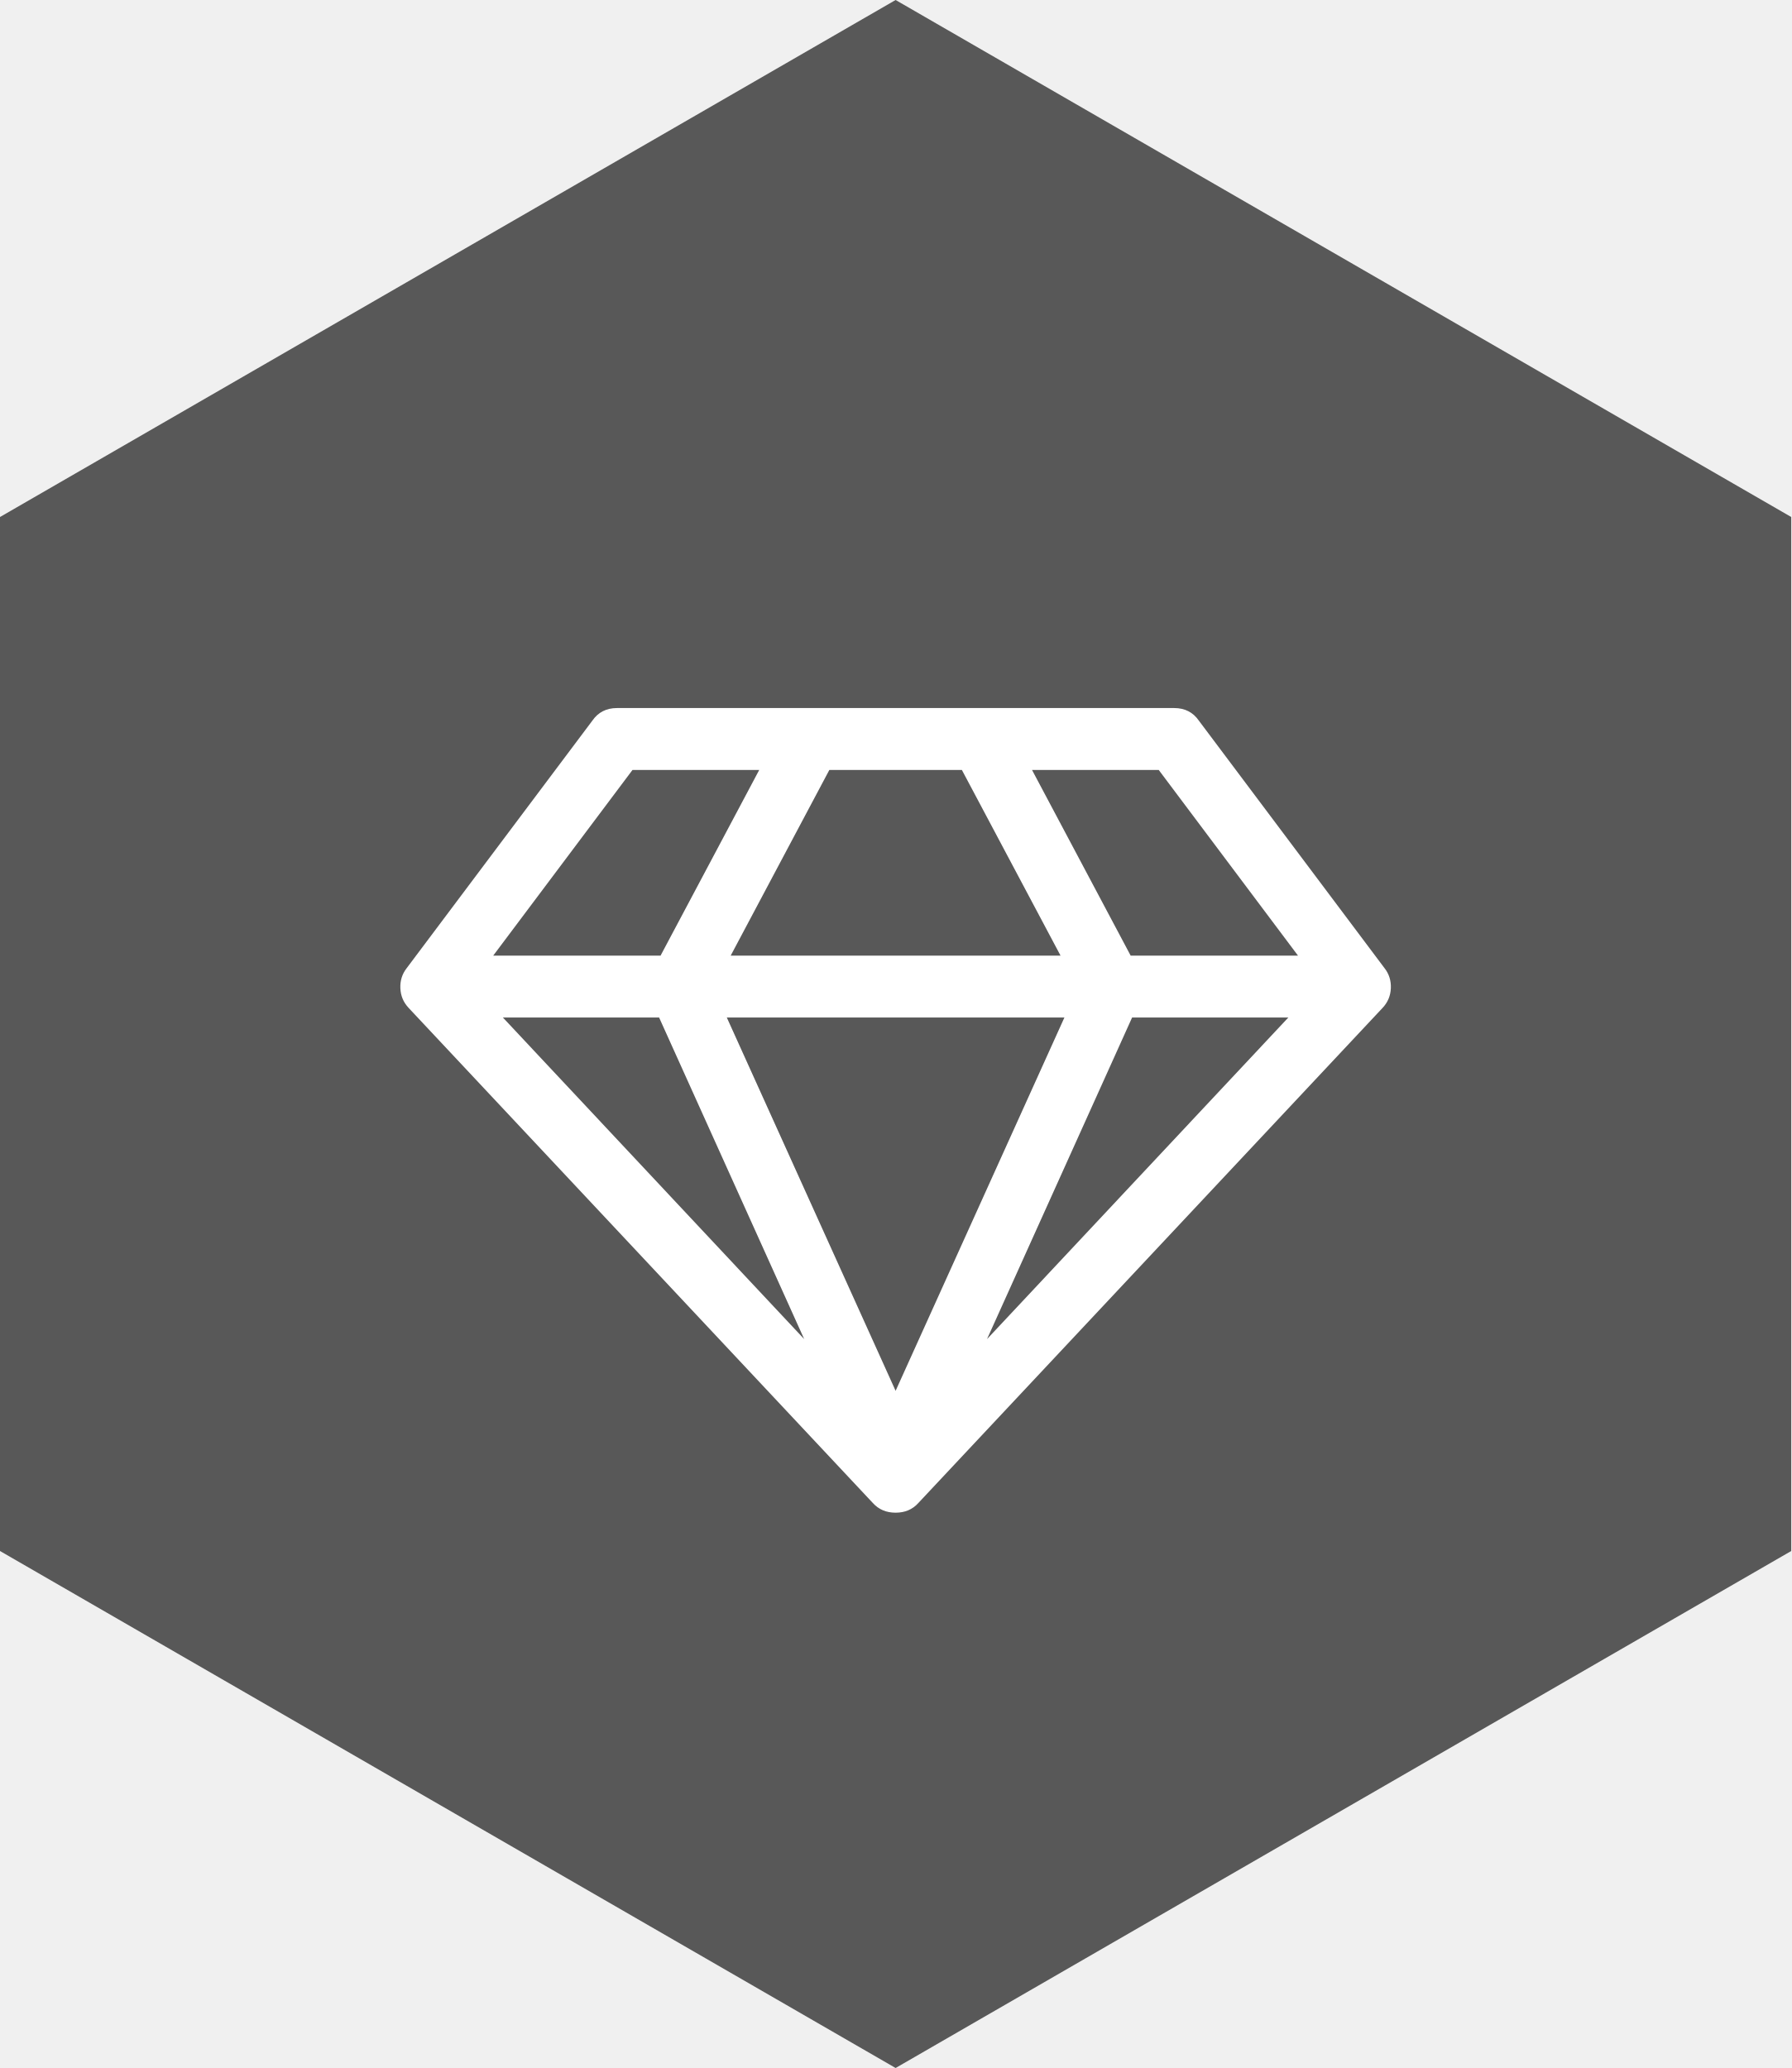
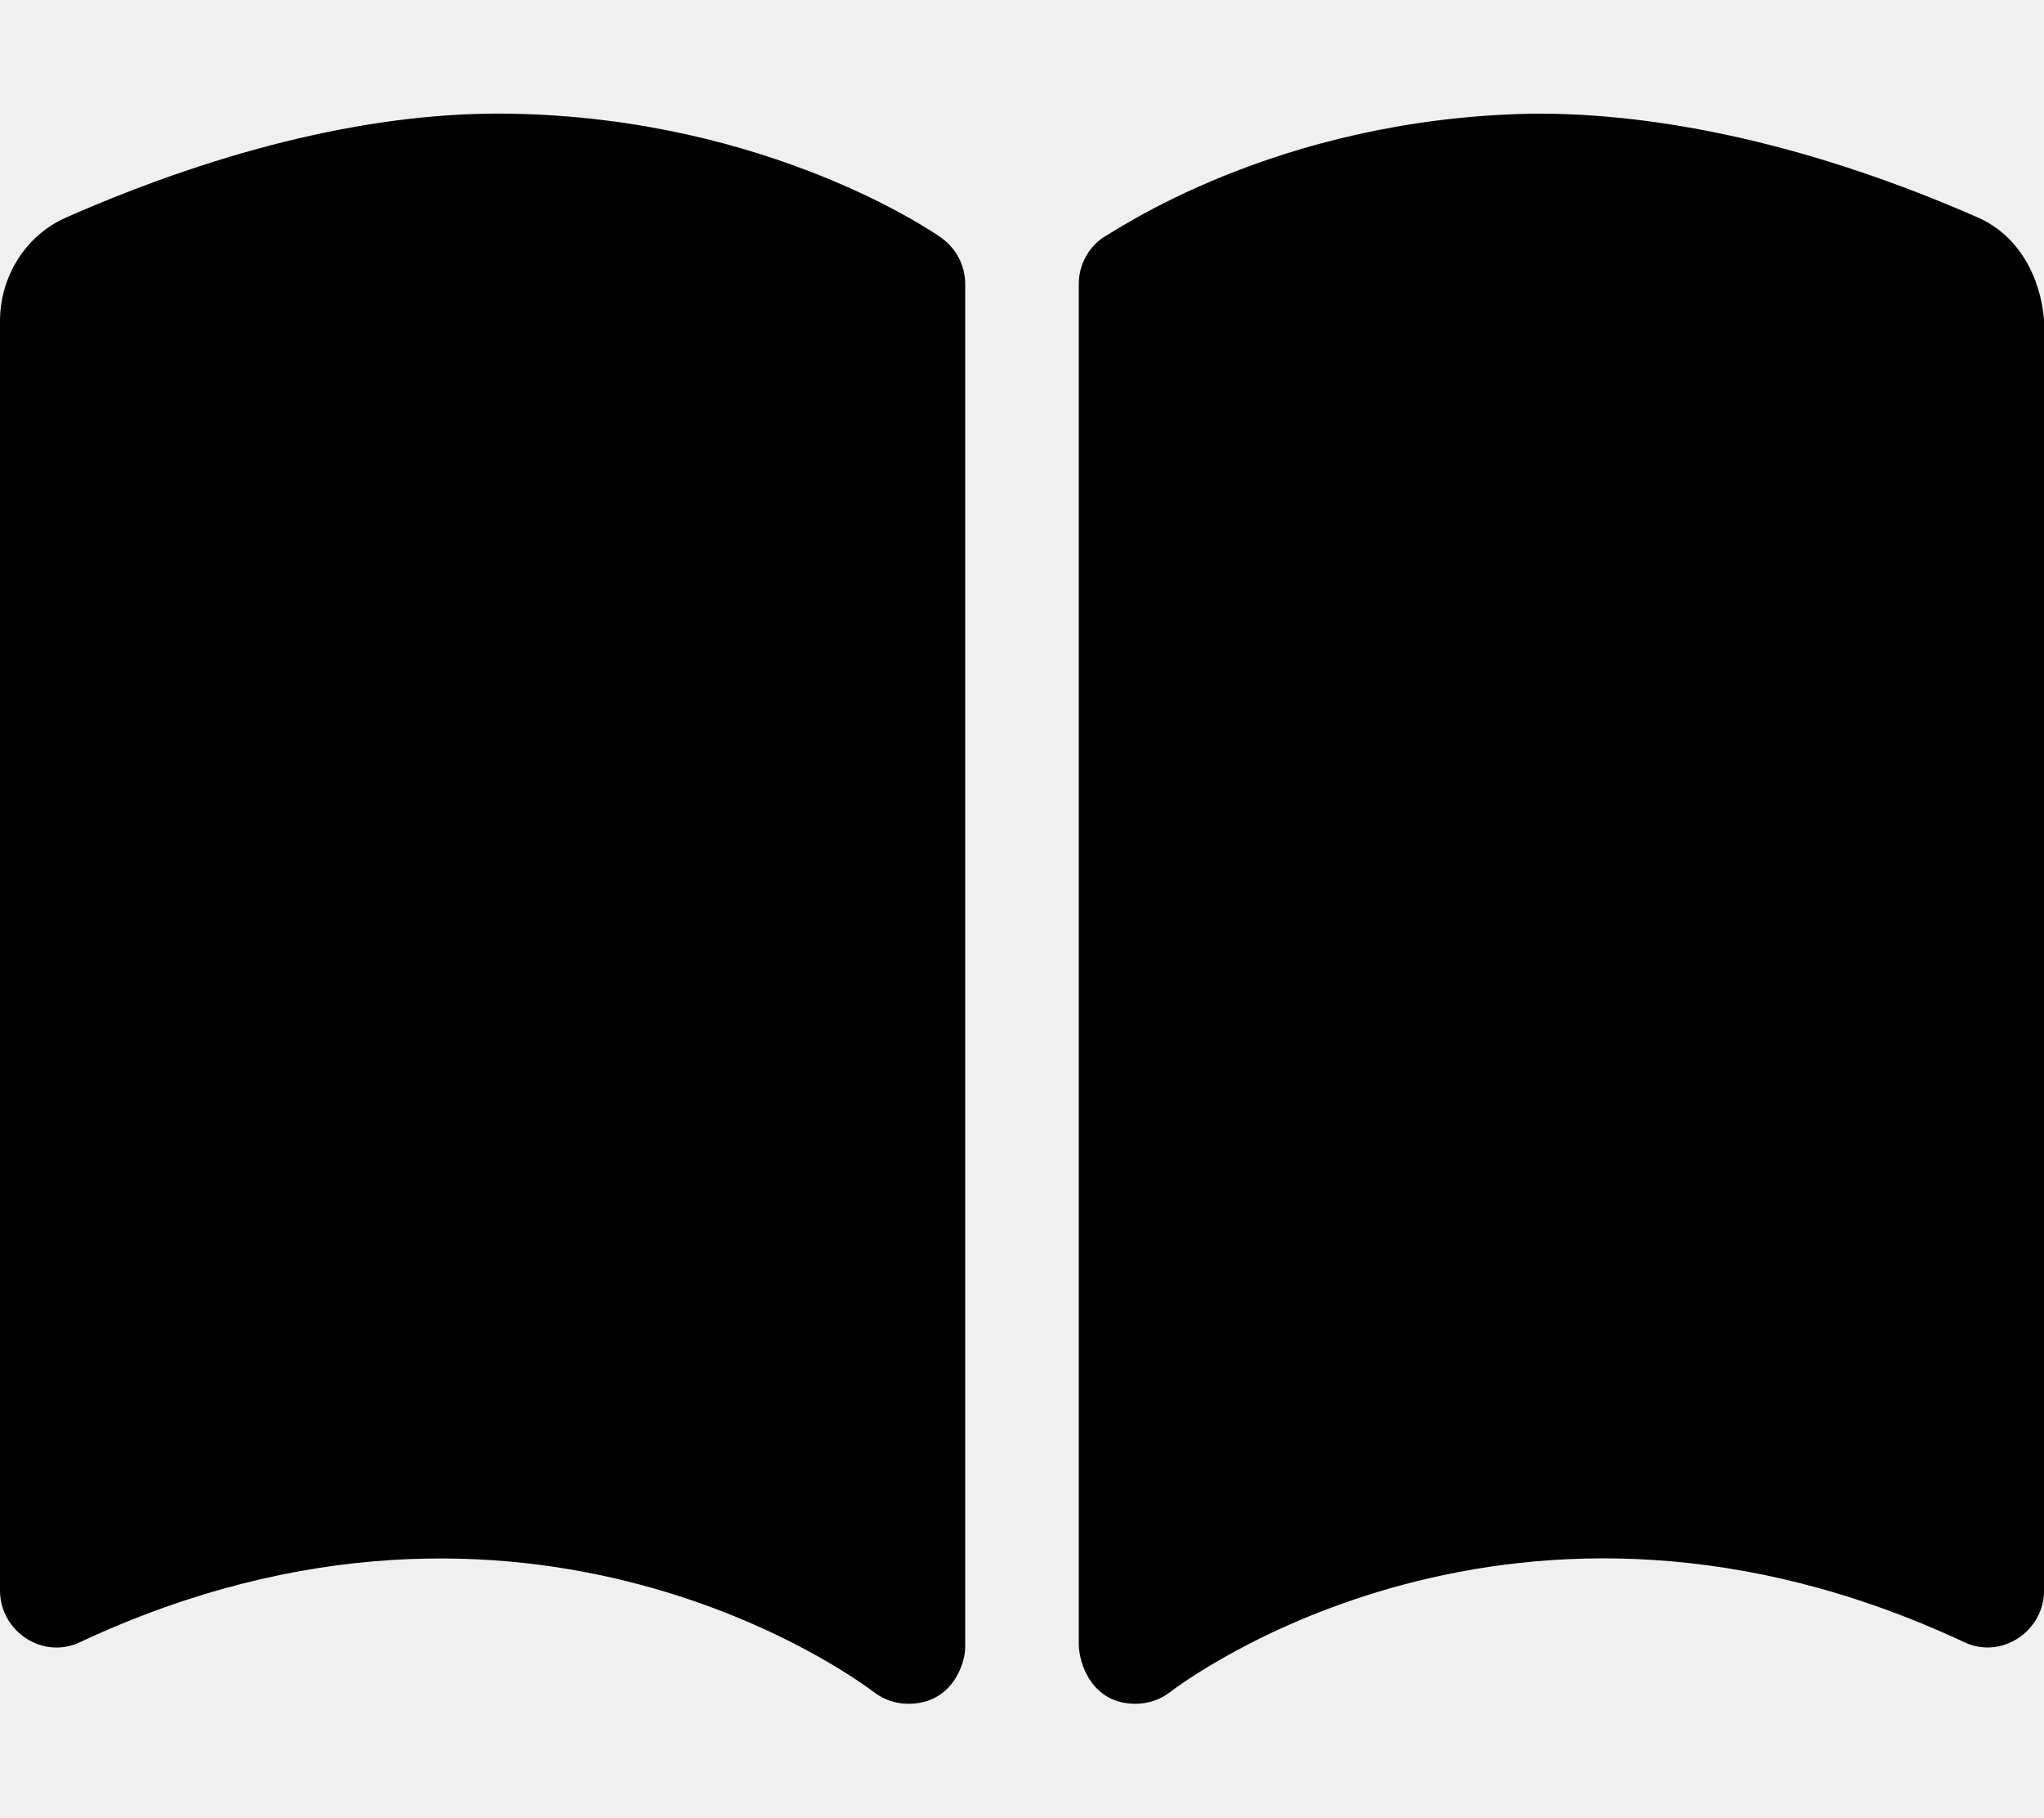
- <svg xmlns="http://www.w3.org/2000/svg" version="1.1" id="Layer_1" x="0px" y="0px" width="149.167px" height="172.243px" viewBox="0 0 149.167 172.243" enable-background="new 0 0 149.167 172.243" xml:space="preserve">
-   <polygon fill="#585858" points="149.167,129.183 74.583,172.243 0,129.183 0,43.061 74.583,0 149.167,43.061 " />
-   <path fill="#FFFFFF" d="M41.88,84.75l25.09,26.783L54.889,84.75H41.88z M74.583,115.841L88.64,84.75H60.527L74.583,115.841z   M55.009,79.594l8.217-15.466H52.673l-11.6,15.466H55.009z M82.196,111.533l25.091-26.783h-13.01L82.196,111.533z M60.849,79.594  h27.469l-8.217-15.466H69.065L60.849,79.594z M94.157,79.594h13.936L96.494,64.128H85.942L94.157,79.594z M99.835,60.02  l15.467,20.621c0.376,0.483,0.55,1.04,0.523,1.671c-0.027,0.632-0.257,1.174-0.686,1.632l-38.664,41.243  c-0.483,0.536-1.113,0.804-1.893,0.804c-0.778,0-1.408-0.268-1.892-0.804L34.026,83.944c-0.429-0.457-0.658-1-0.685-1.632  c-0.027-0.631,0.147-1.188,0.523-1.671L49.331,60.02c0.484-0.699,1.168-1.047,2.054-1.047h46.398  C98.667,58.973,99.353,59.322,99.835,60.02z" />
+ <svg xmlns="http://www.w3.org/2000/svg" viewBox="0 0 576 512">
+   <path d="M144.3 32.04C106.9 31.29 63.7 41.44 18.6 61.29c-11.42 5.026-18.6 16.67-18.6 29.15l0 357.6c0 11.55 11.99 19.55 22.45 14.65c126.3-59.14 219.8 11 223.8 14.01C249.1 478.9 252.5 480 256 480c12.4 0 16-11.38 16-15.98V80.04c0-5.203-2.531-10.08-6.781-13.08C263.3 65.58 216.7 33.35 144.3 32.04zM557.4 61.29c-45.11-19.79-88.48-29.61-125.7-29.26c-72.44 1.312-118.1 33.55-120.9 34.92C306.5 69.96 304 74.83 304 80.04v383.1C304 468.4 307.5 480 320 480c3.484 0 6.938-1.125 9.781-3.328c3.925-3.018 97.44-73.16 223.8-14c10.46 4.896 22.45-3.105 22.45-14.65l0-357.6C575.1 77.97 568.8 66.31 557.4 61.29z" />
</svg>
